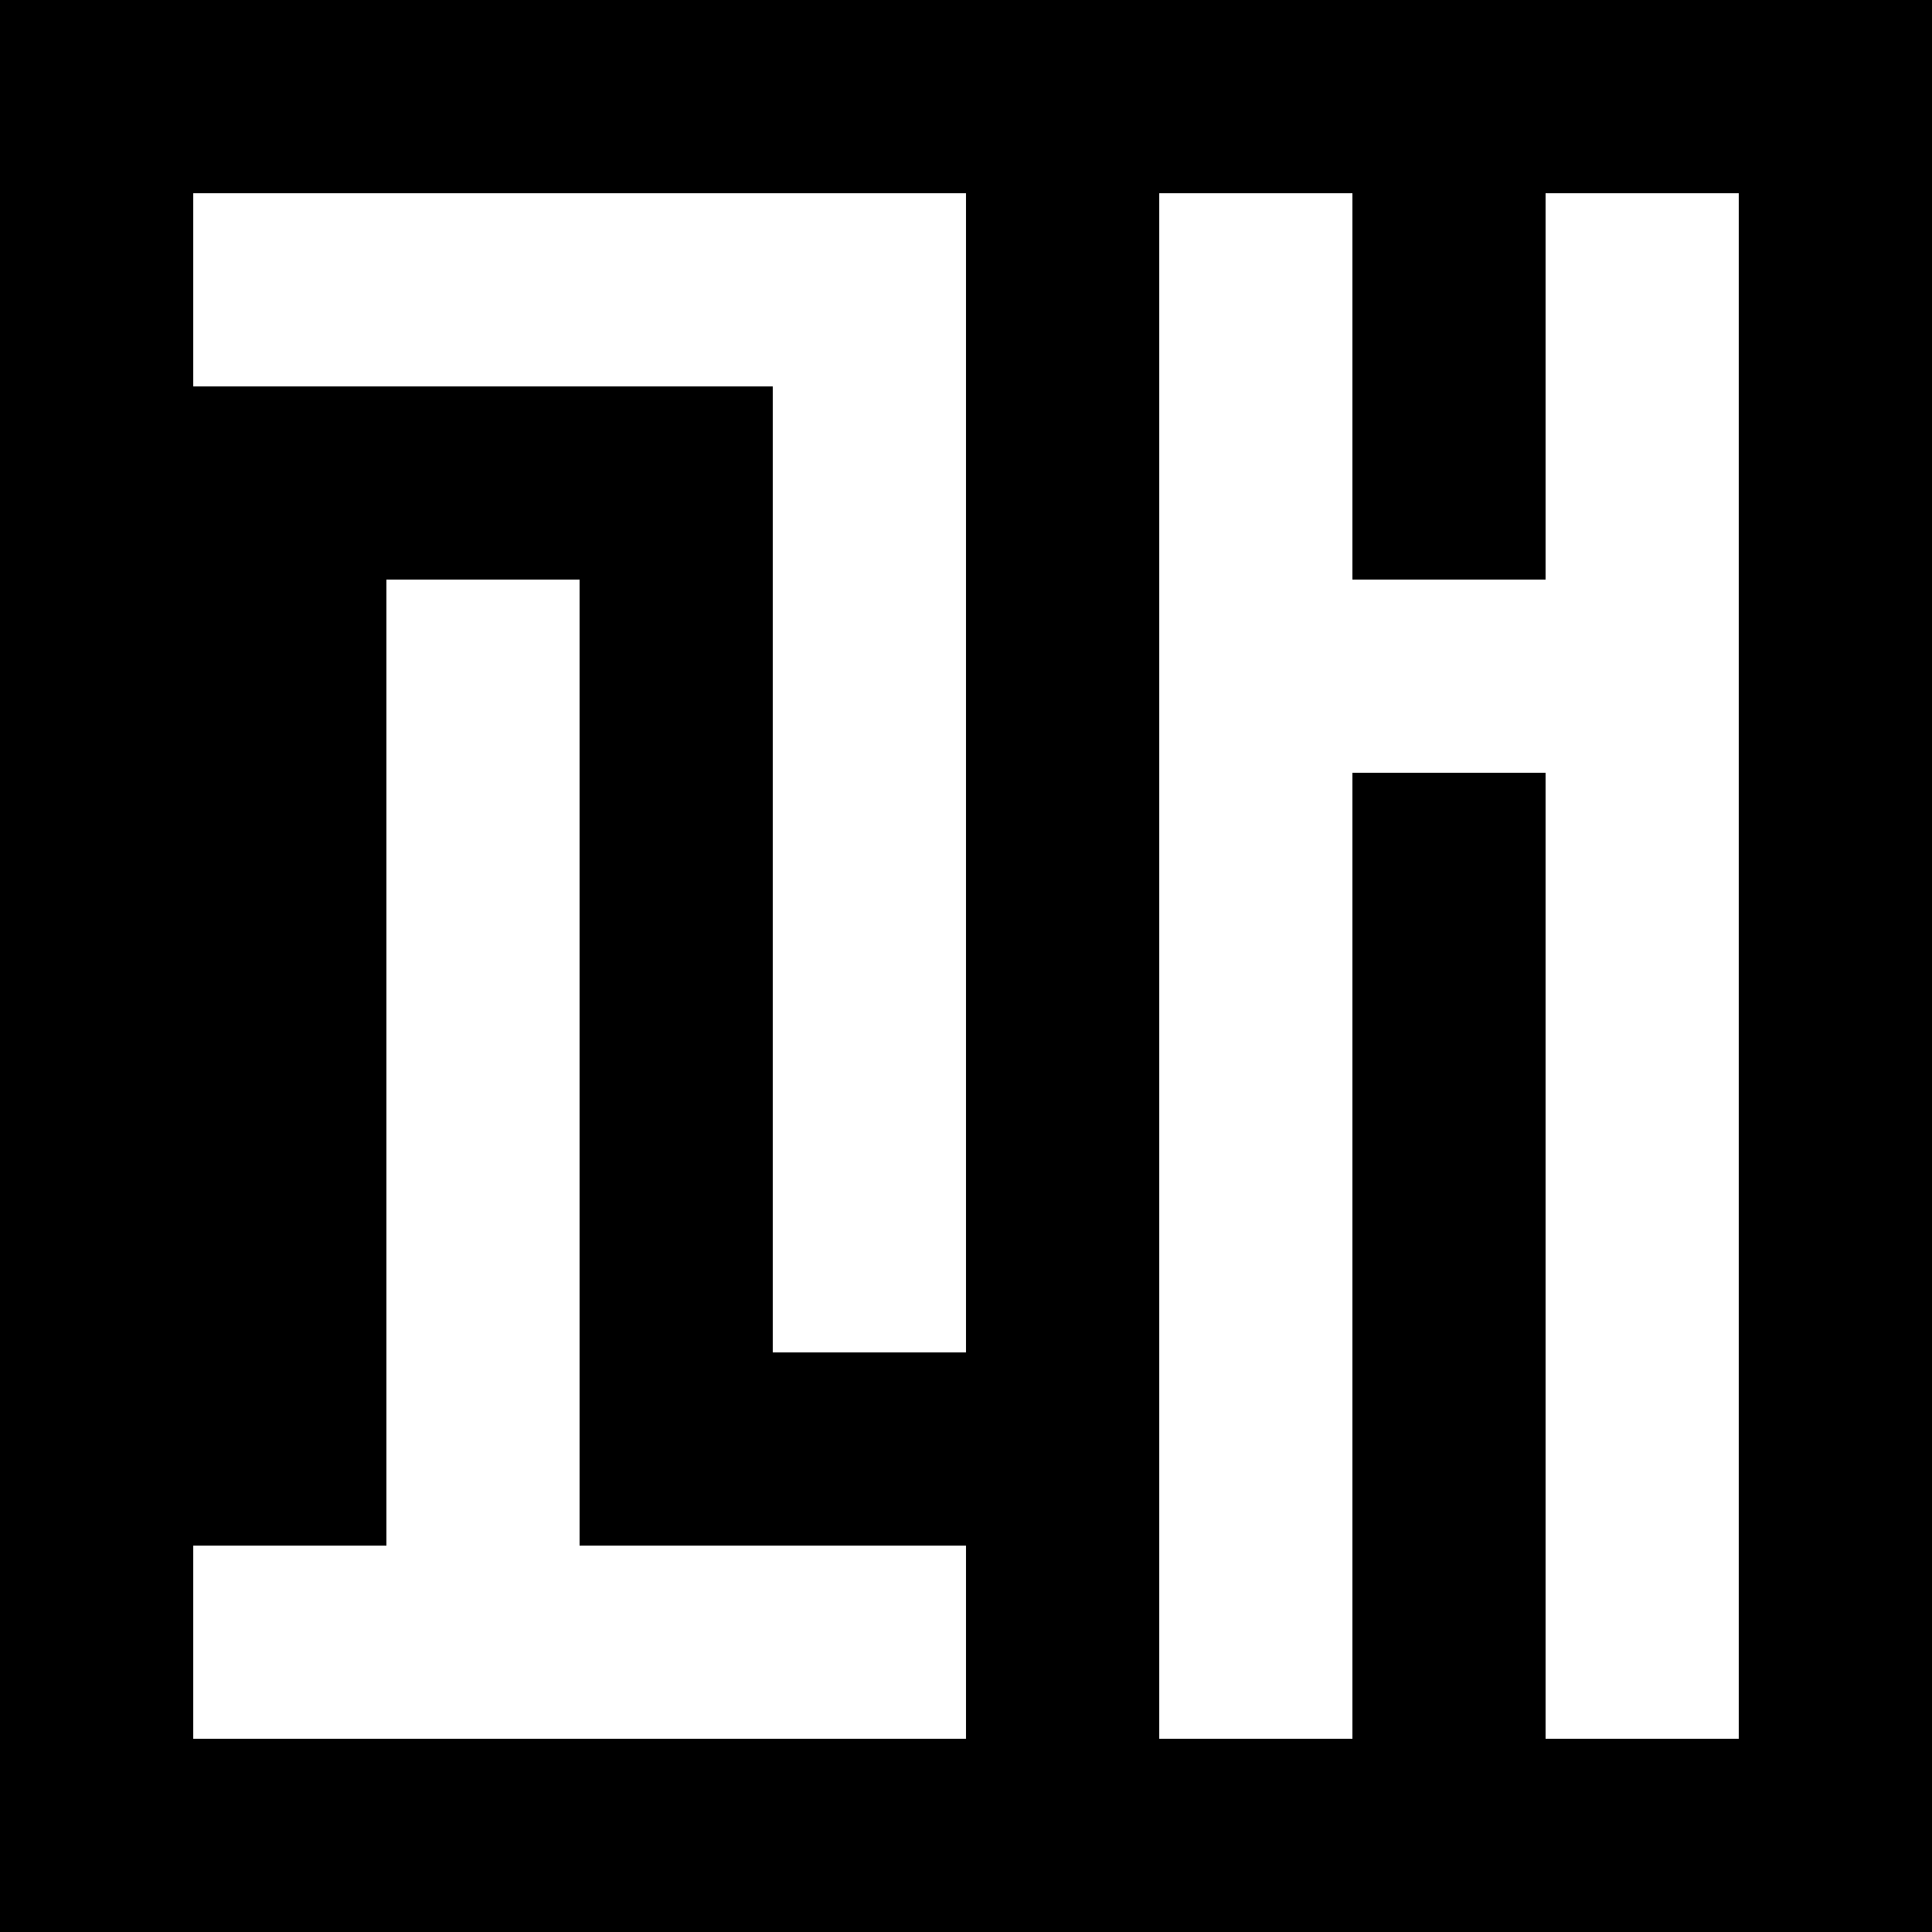
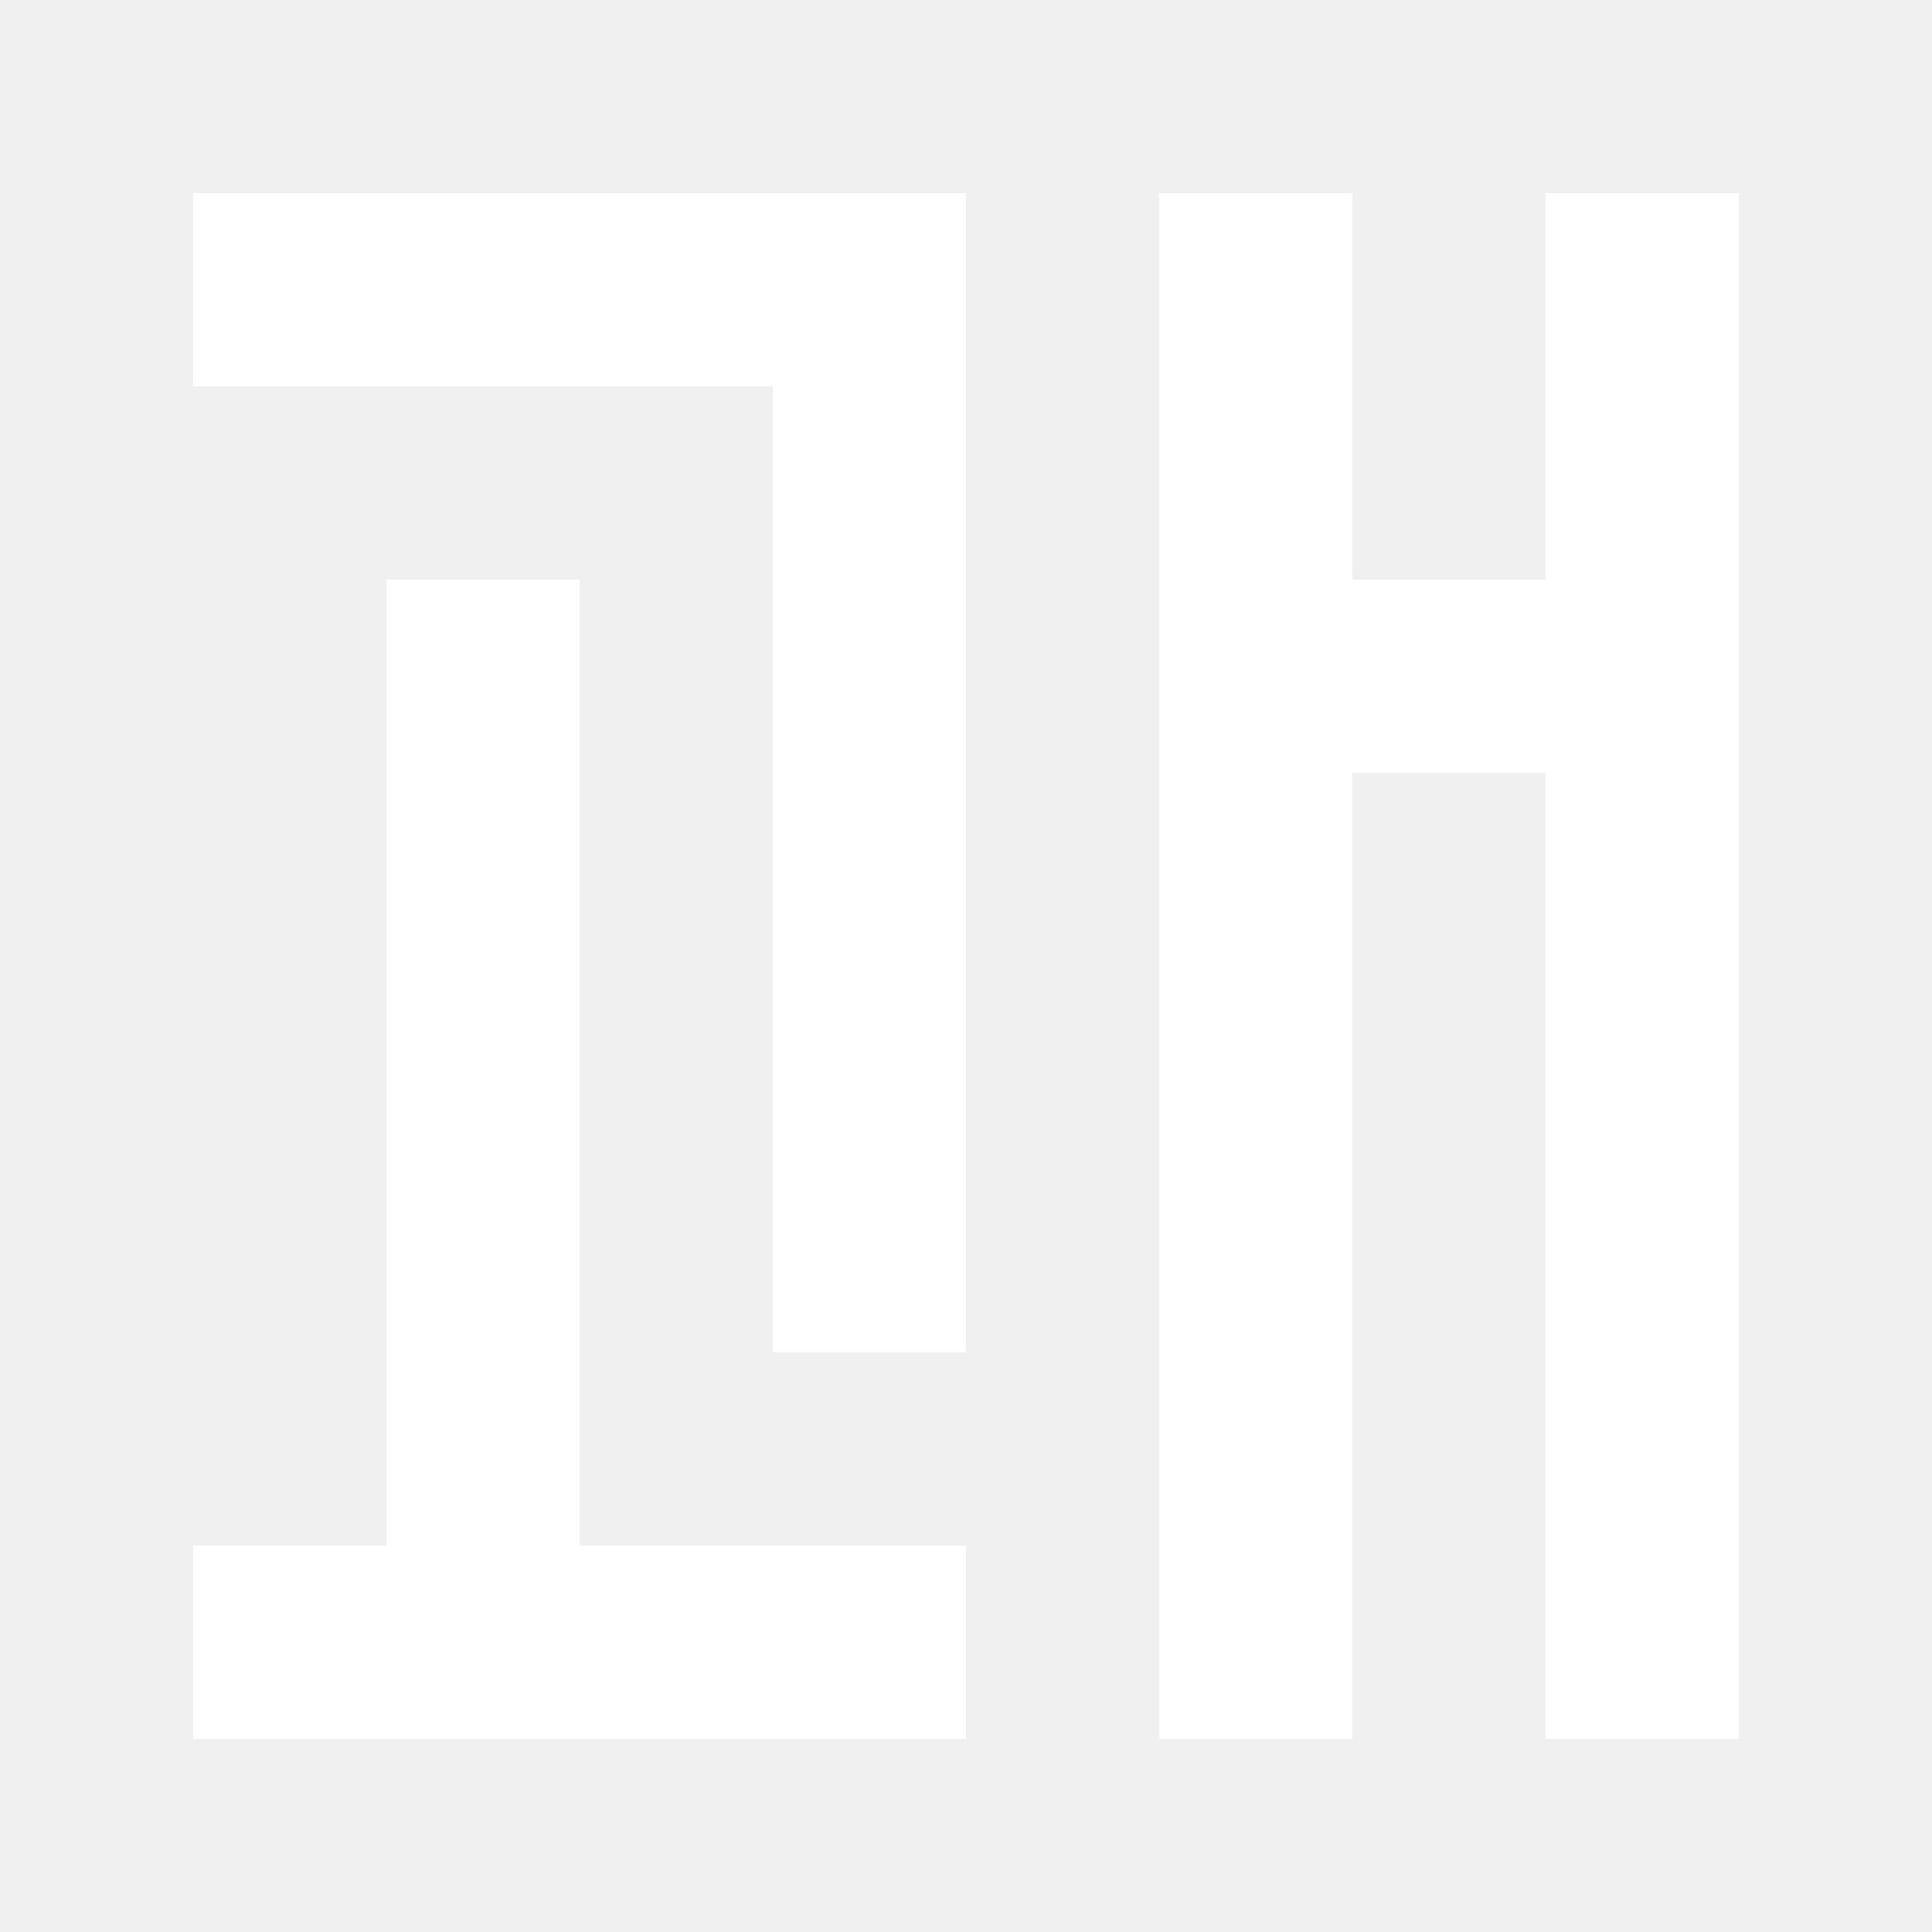
<svg xmlns="http://www.w3.org/2000/svg" viewBox="0 0 10 10" width="1024" height="1024" role="img" aria-label="gwae">
-   <rect x="0" y="0" width="10" height="10" fill="#000" />
  <path fill="#fff" d="     M1,1 h4 v1 h-4 z     M4,1 h1 v6 h-1 z     M2,3 h1 v6 h-1 z     M1,8 h4 v1 h-4 z     M6,1 h1 v8 h-1 z     M6,3 h3 v1 h-3 z     M8,1 h1 v8 h-1 z" />
</svg>
